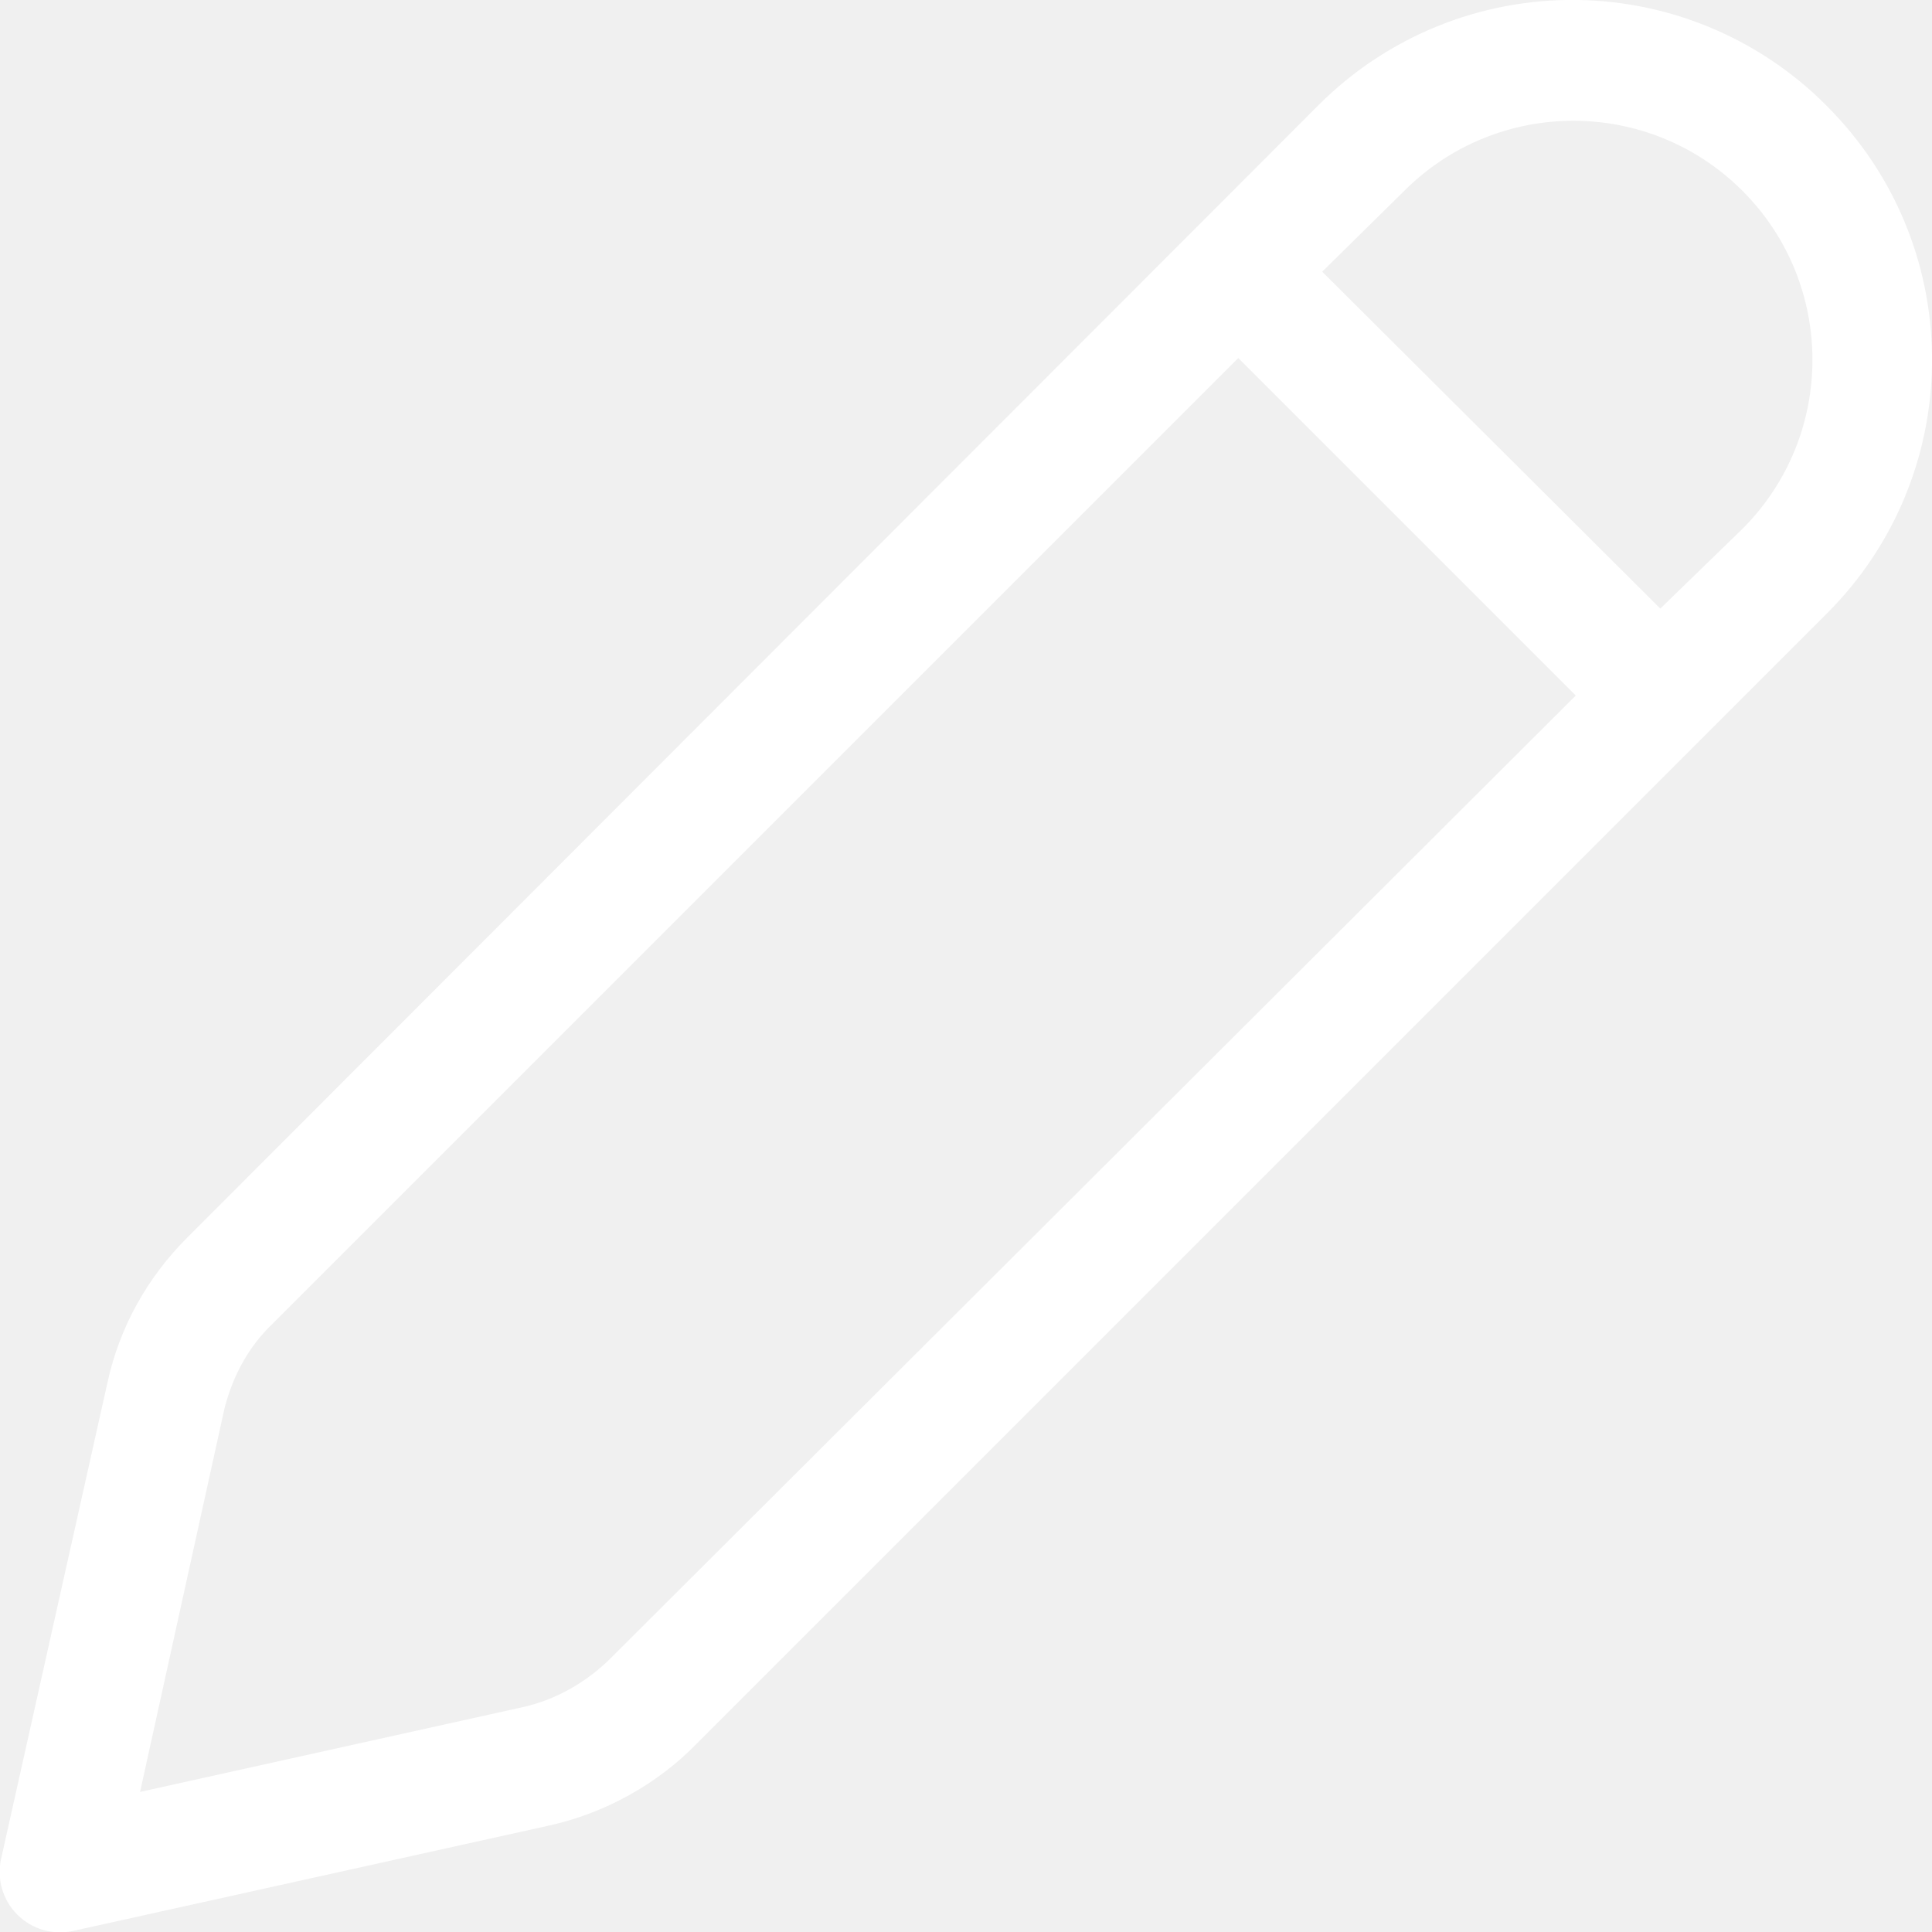
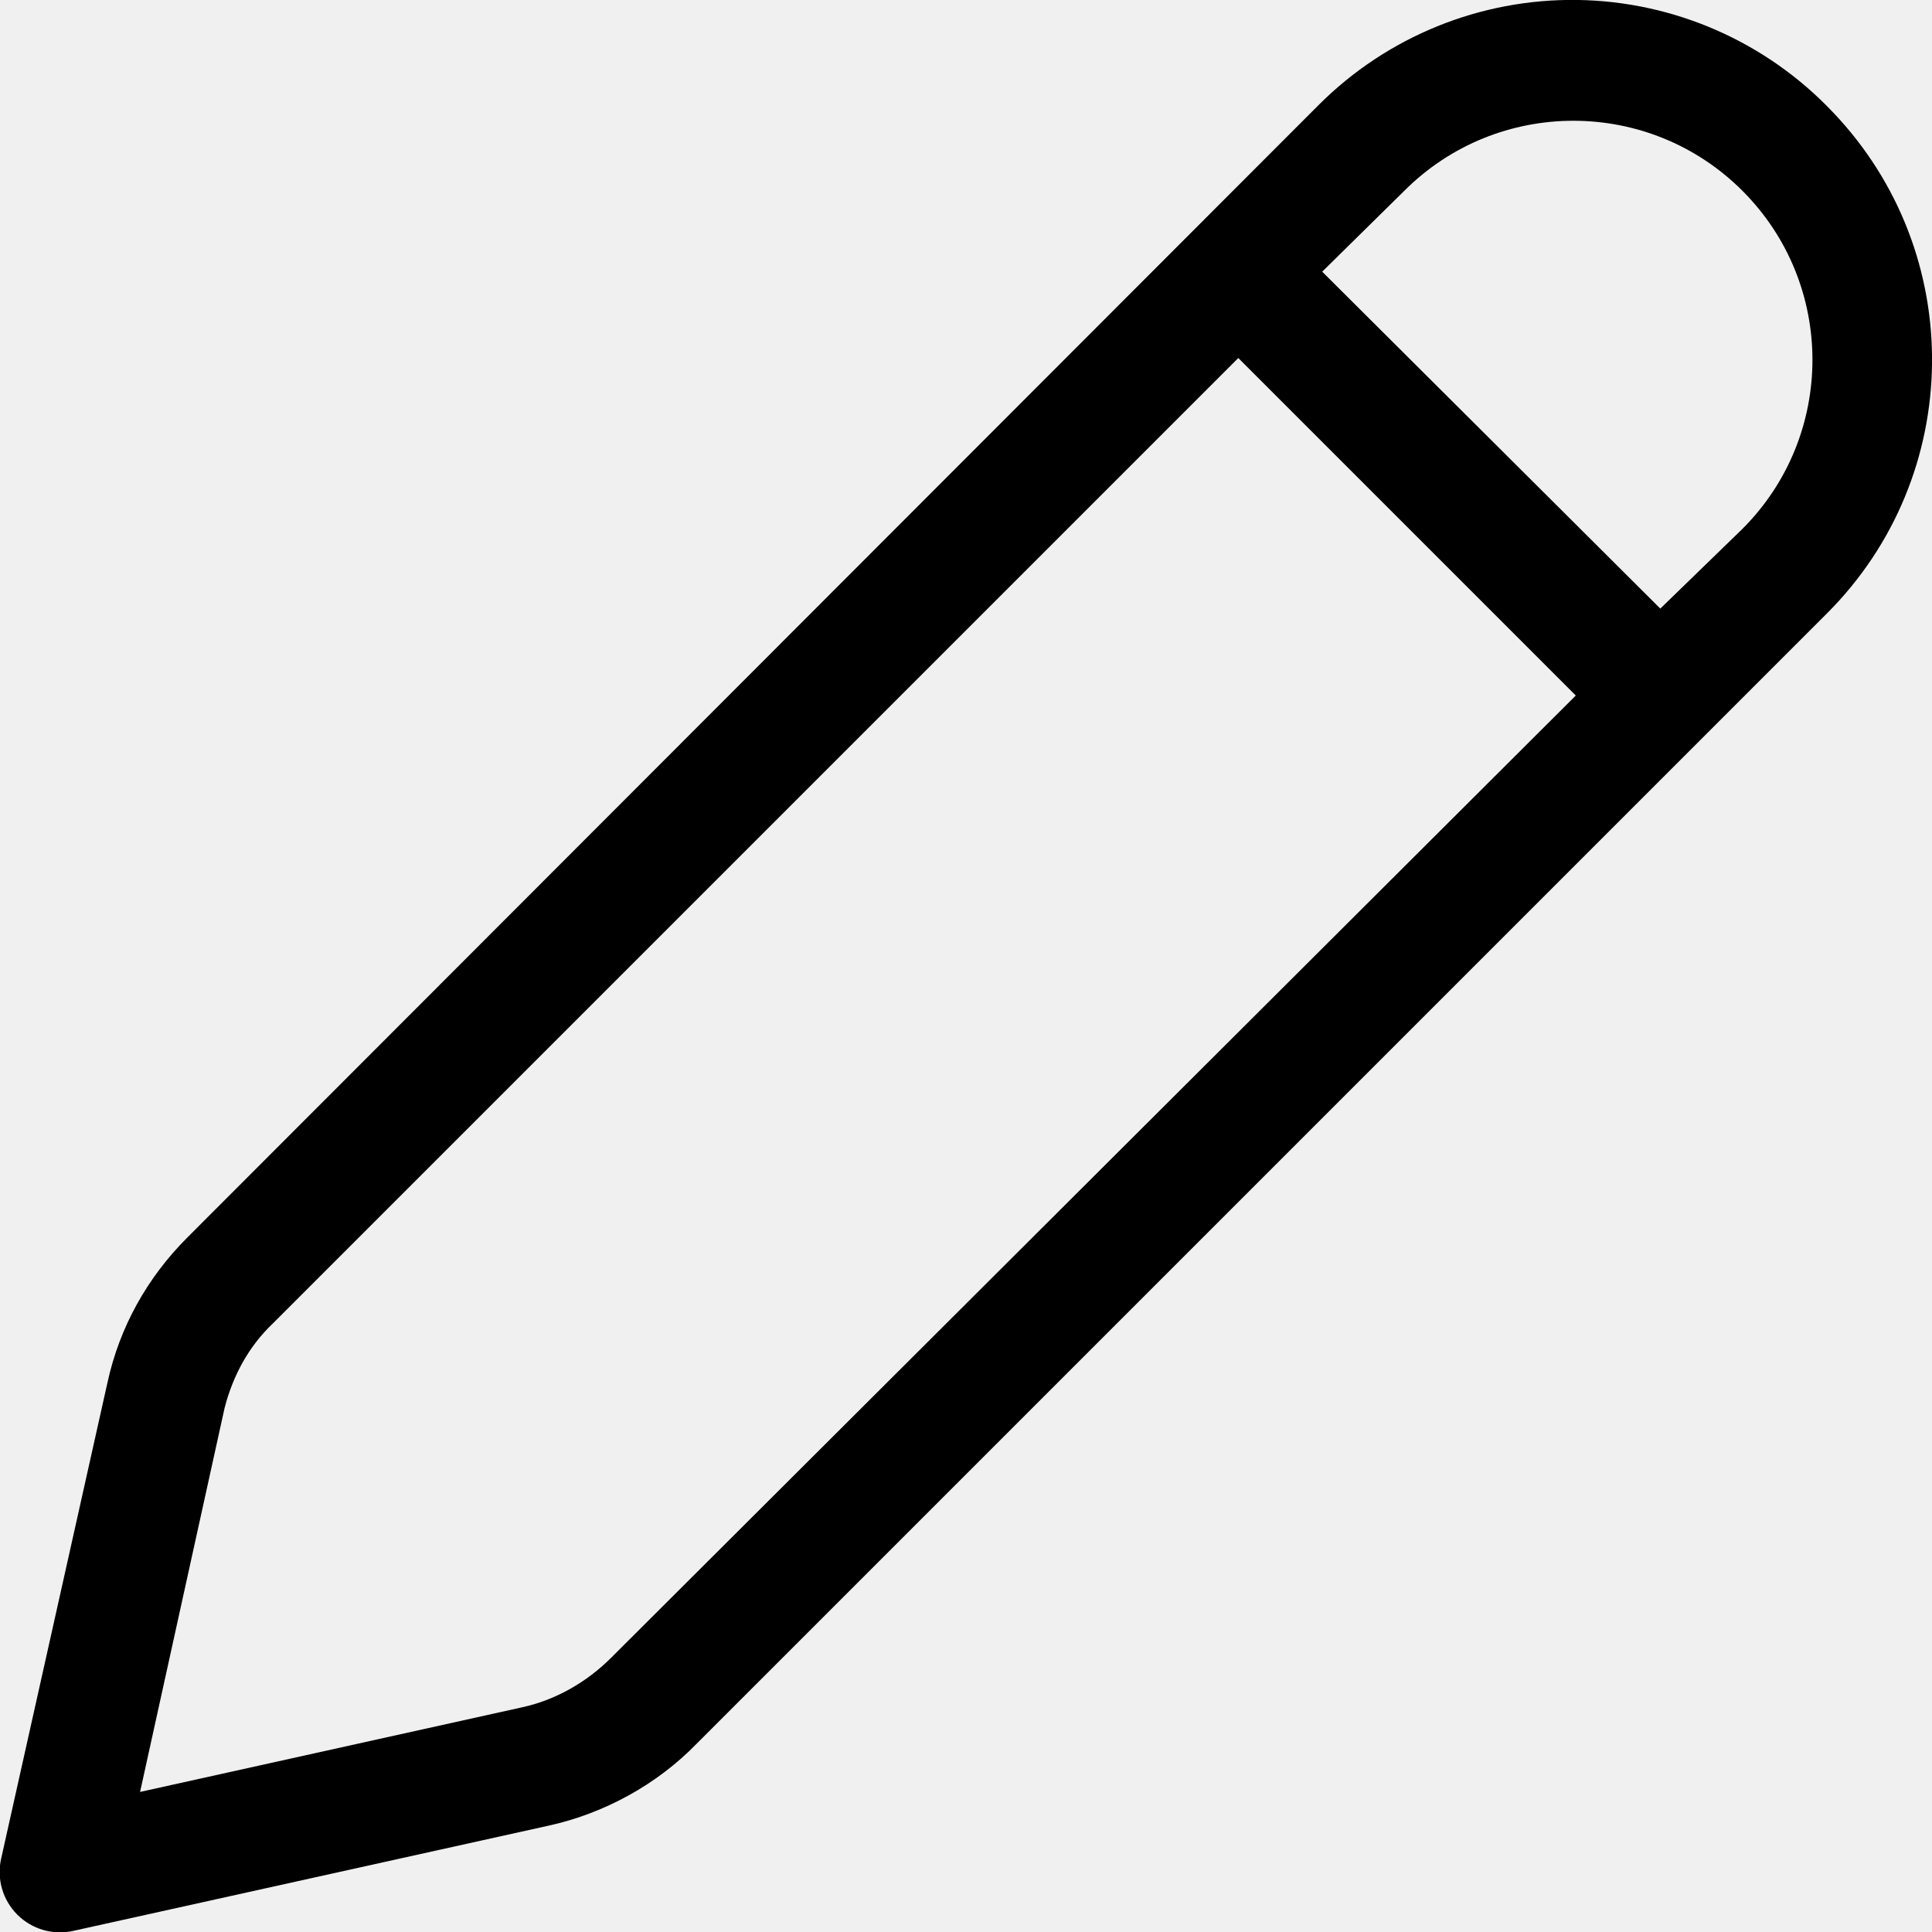
<svg xmlns="http://www.w3.org/2000/svg" viewBox="2 2 16 16">
-   <path d="M17.18 2.93a2.97 2.97 0 0 0-4.26-.06l-9.37 9.38c-.33.33-.56.74-.66 1.2l-.88 3.94a.5.5 0 0 0 .6.6l3.93-.87c.46-.1.9-.34 1.23-.68l9.36-9.36a2.97 2.97 0 0 0 .05-4.15Zm-3.55.65a1.97 1.97 0 1 1 2.8 2.8l-.68.66-2.8-2.79.68-.67Zm-1.38 1.38 2.8 2.8-7.99 7.97c-.2.2-.46.35-.74.41l-3.16.7.7-3.18c.07-.27.2-.51.4-.7l8-8Z" fill="#ffffff" />
+   <path d="M17.18 2.93a2.97 2.97 0 0 0-4.26-.06l-9.37 9.38c-.33.33-.56.74-.66 1.2l-.88 3.94a.5.5 0 0 0 .6.6l3.93-.87c.46-.1.9-.34 1.23-.68l9.36-9.36a2.97 2.97 0 0 0 .05-4.15Zm-3.55.65a1.97 1.97 0 1 1 2.8 2.8l-.68.66-2.8-2.79.68-.67Zm-1.38 1.38 2.8 2.8-7.99 7.97c-.2.2-.46.35-.74.41l-3.16.7.7-3.18c.07-.27.2-.51.4-.7l8-8Z" />
</svg>
